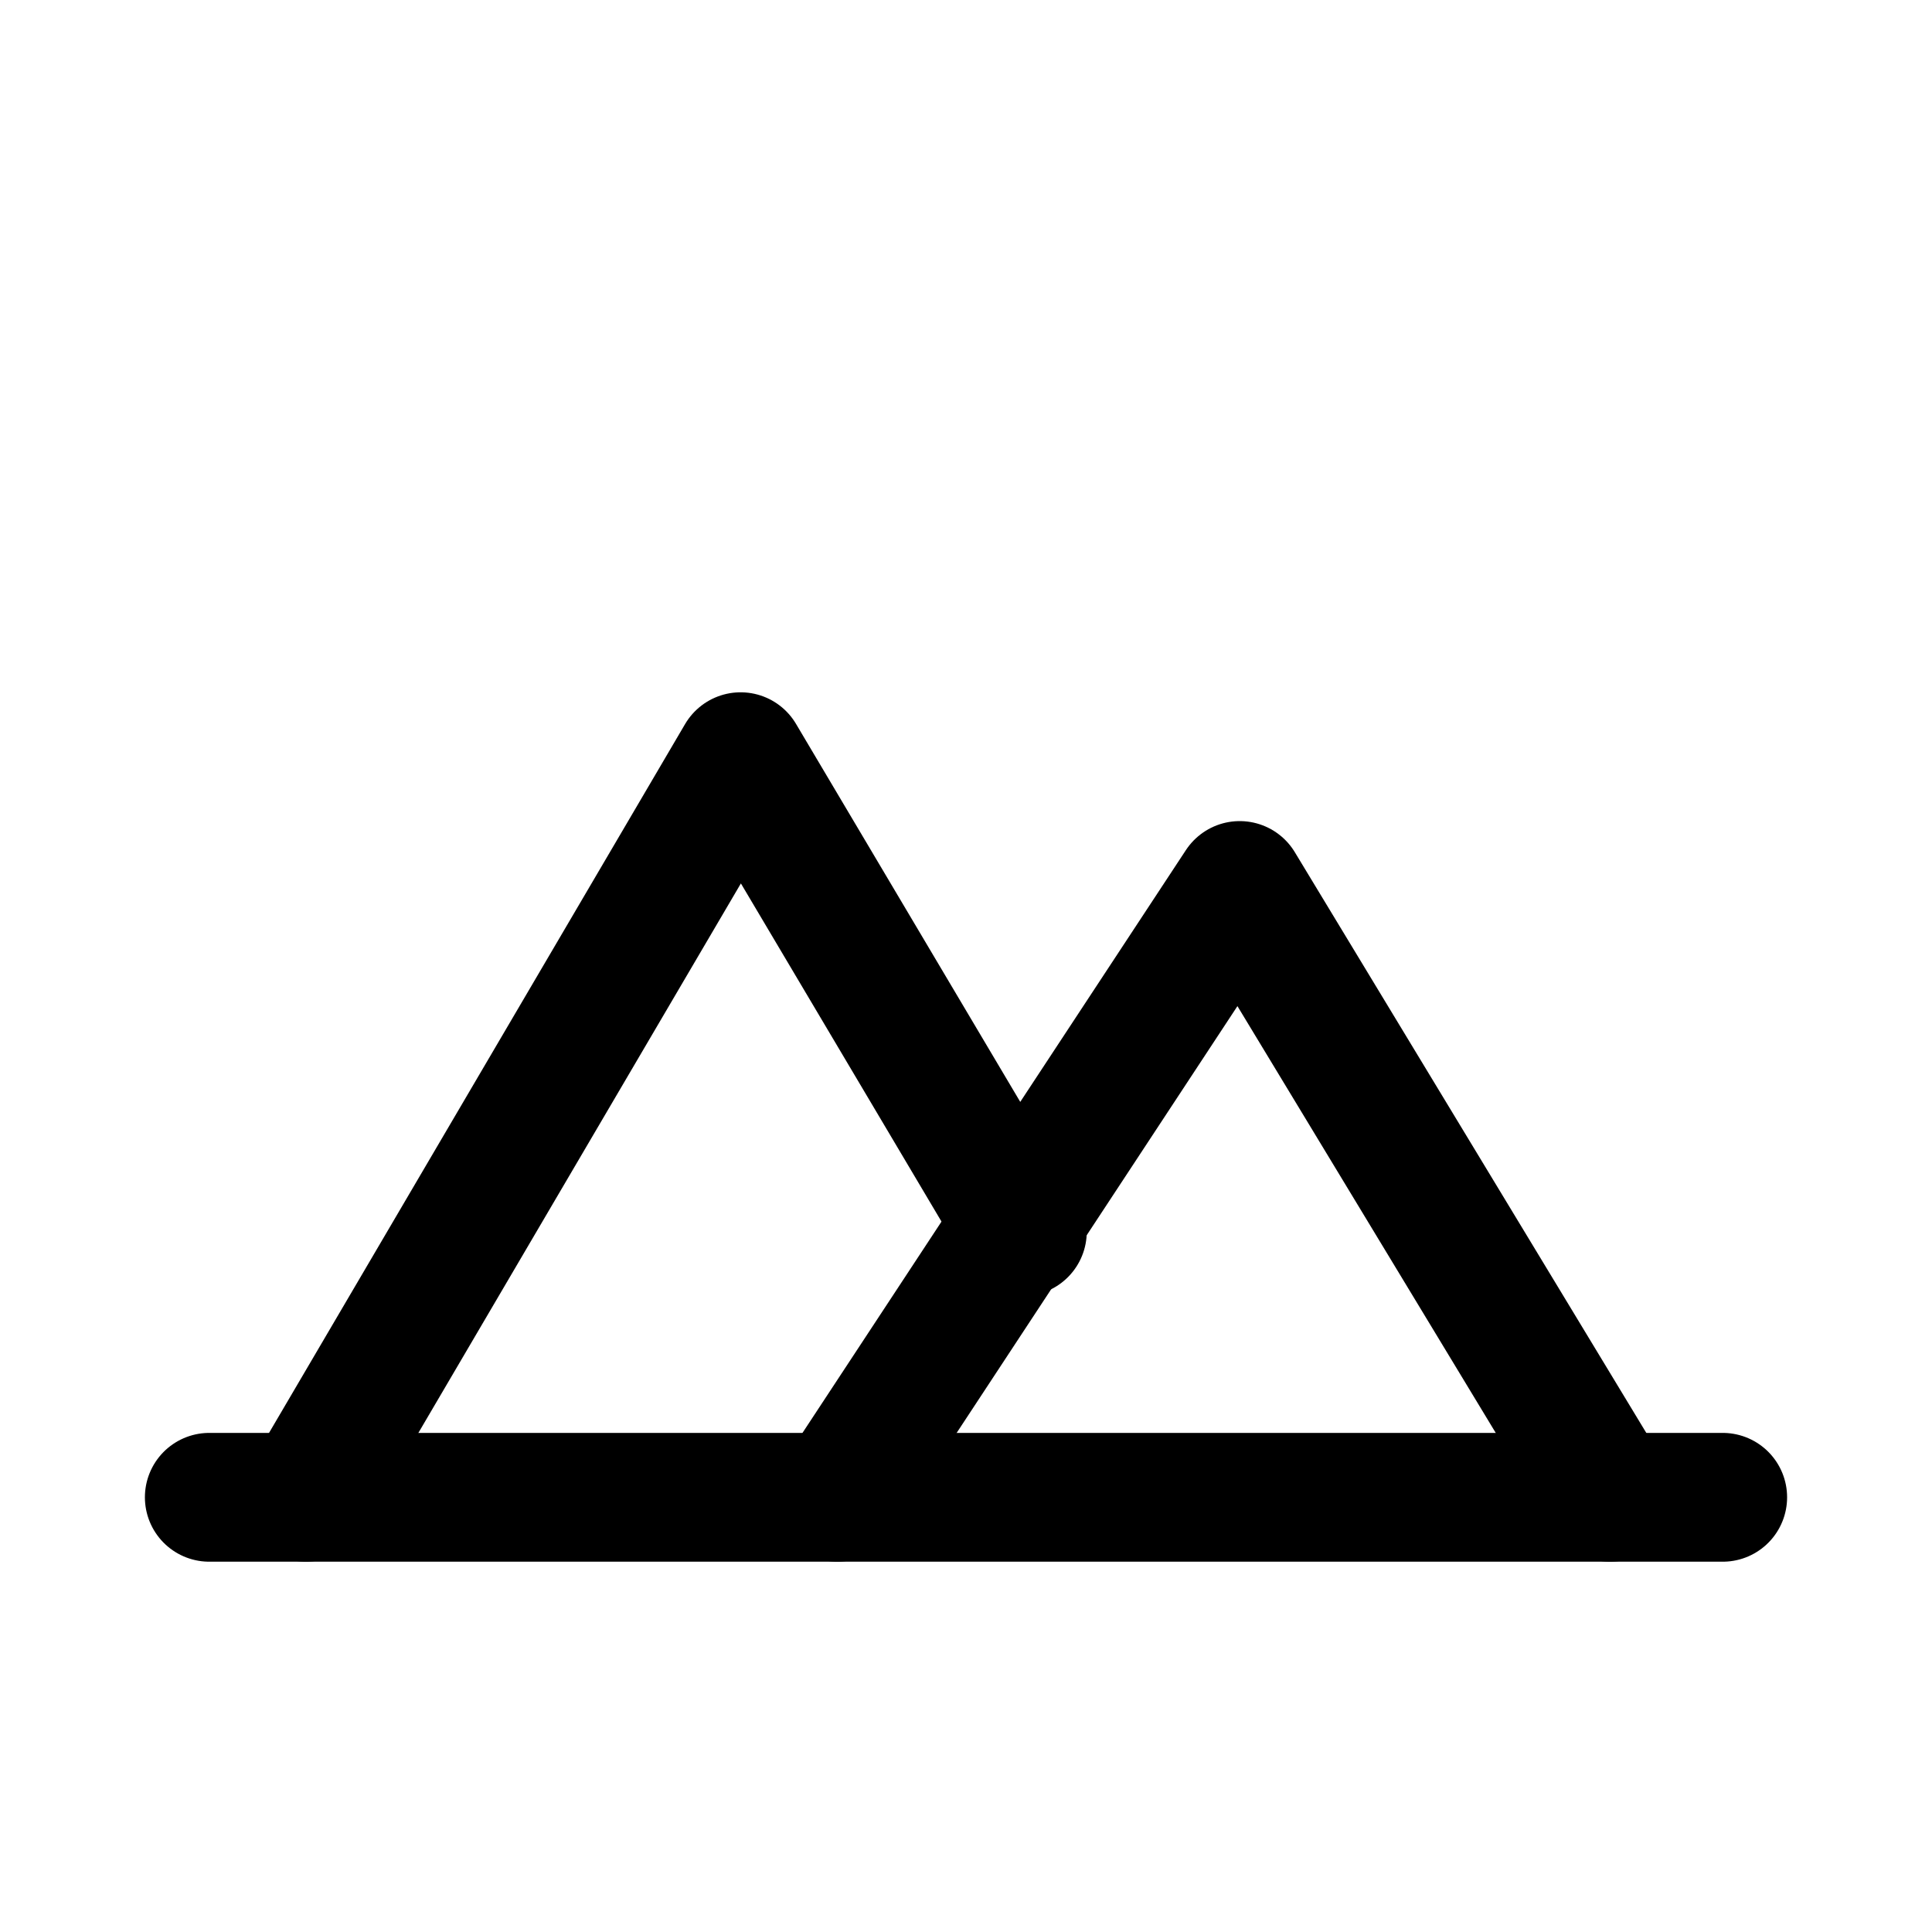
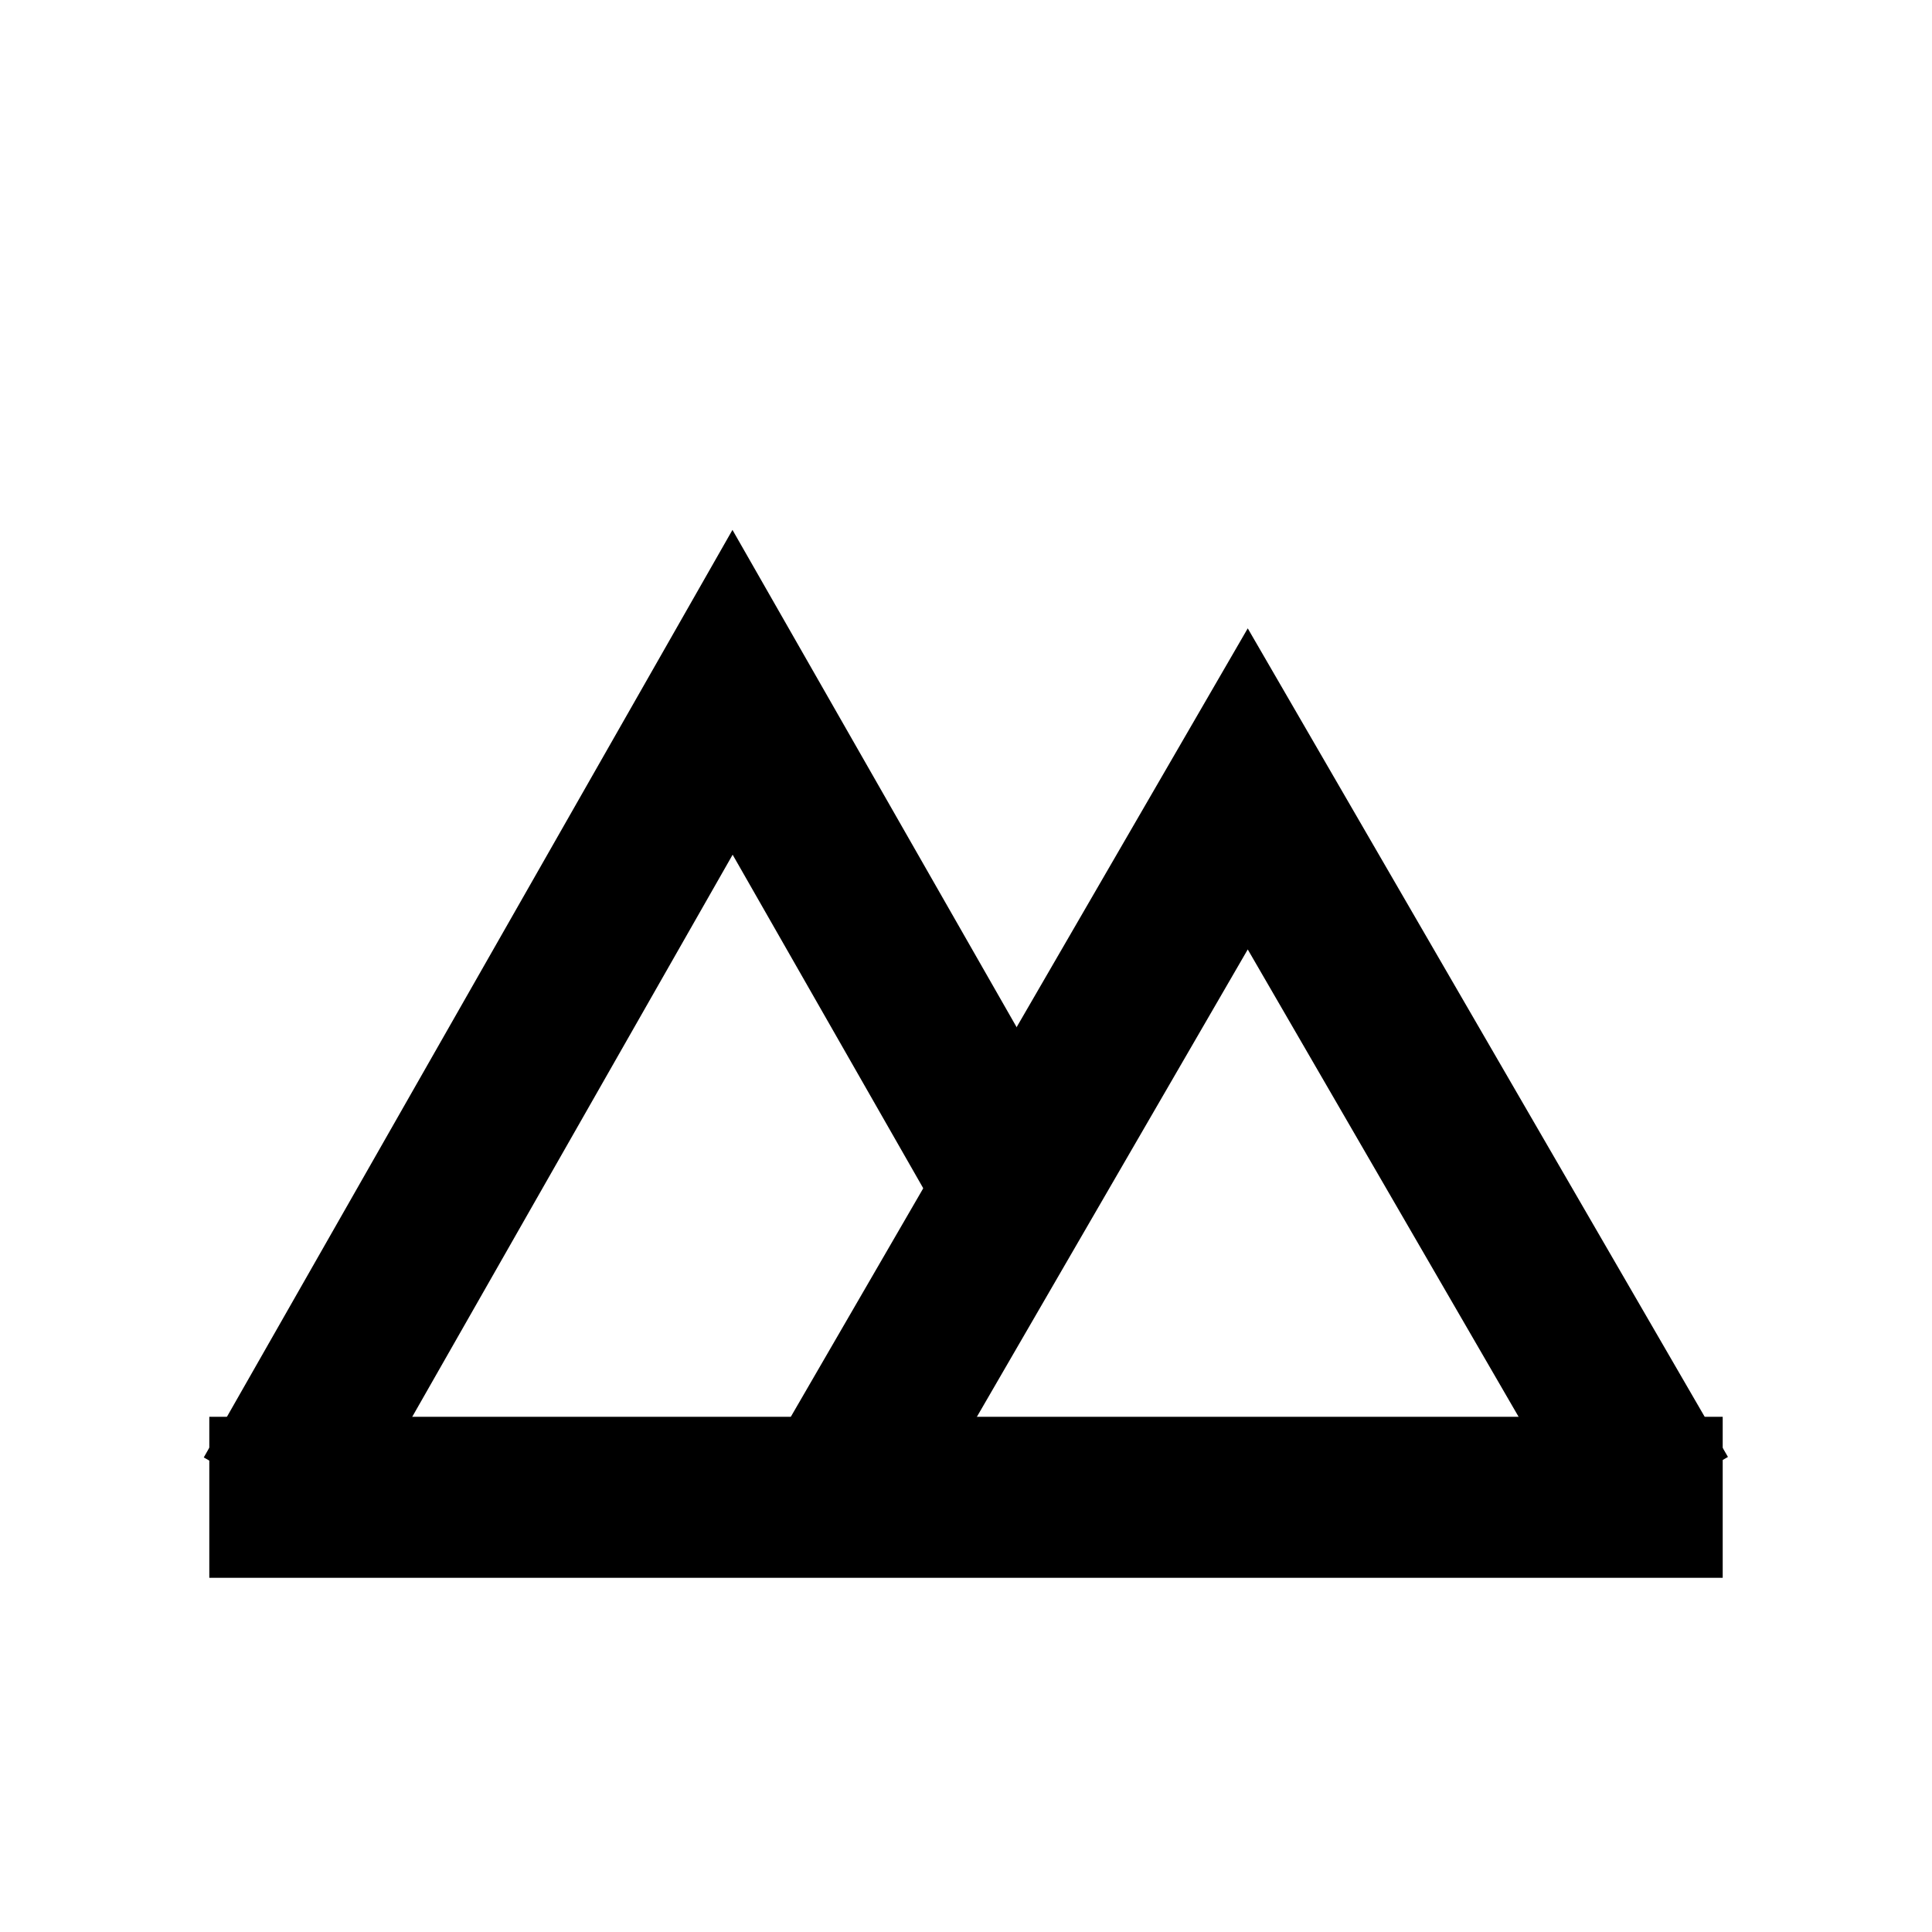
- <svg xmlns="http://www.w3.org/2000/svg" viewBox="0 0 24 24" fill="none" stroke="#000" stroke-width="1.6" stroke-linecap="round" stroke-linejoin="round">
+ <svg xmlns="http://www.w3.org/2000/svg" viewBox="0 0 24 24" fill="none" stroke="#000" stroke-width="2" stroke-linecap="butt" stroke-linejoin="miter">
  <path d="M2.6 18.6h18.8" />
-   <path d="M3.8 18.6 9.2 9.4l3.5 5.9" />
-   <path d="M10.4 18.6 15.4 11l4.6 7.6" />
+   <path d="M3.4 18.6 9.1 8.6l3.6 6.3" />
+   <path d="M10.4 18.6 15.5 9.8l5.1 8.8" />
</svg>
